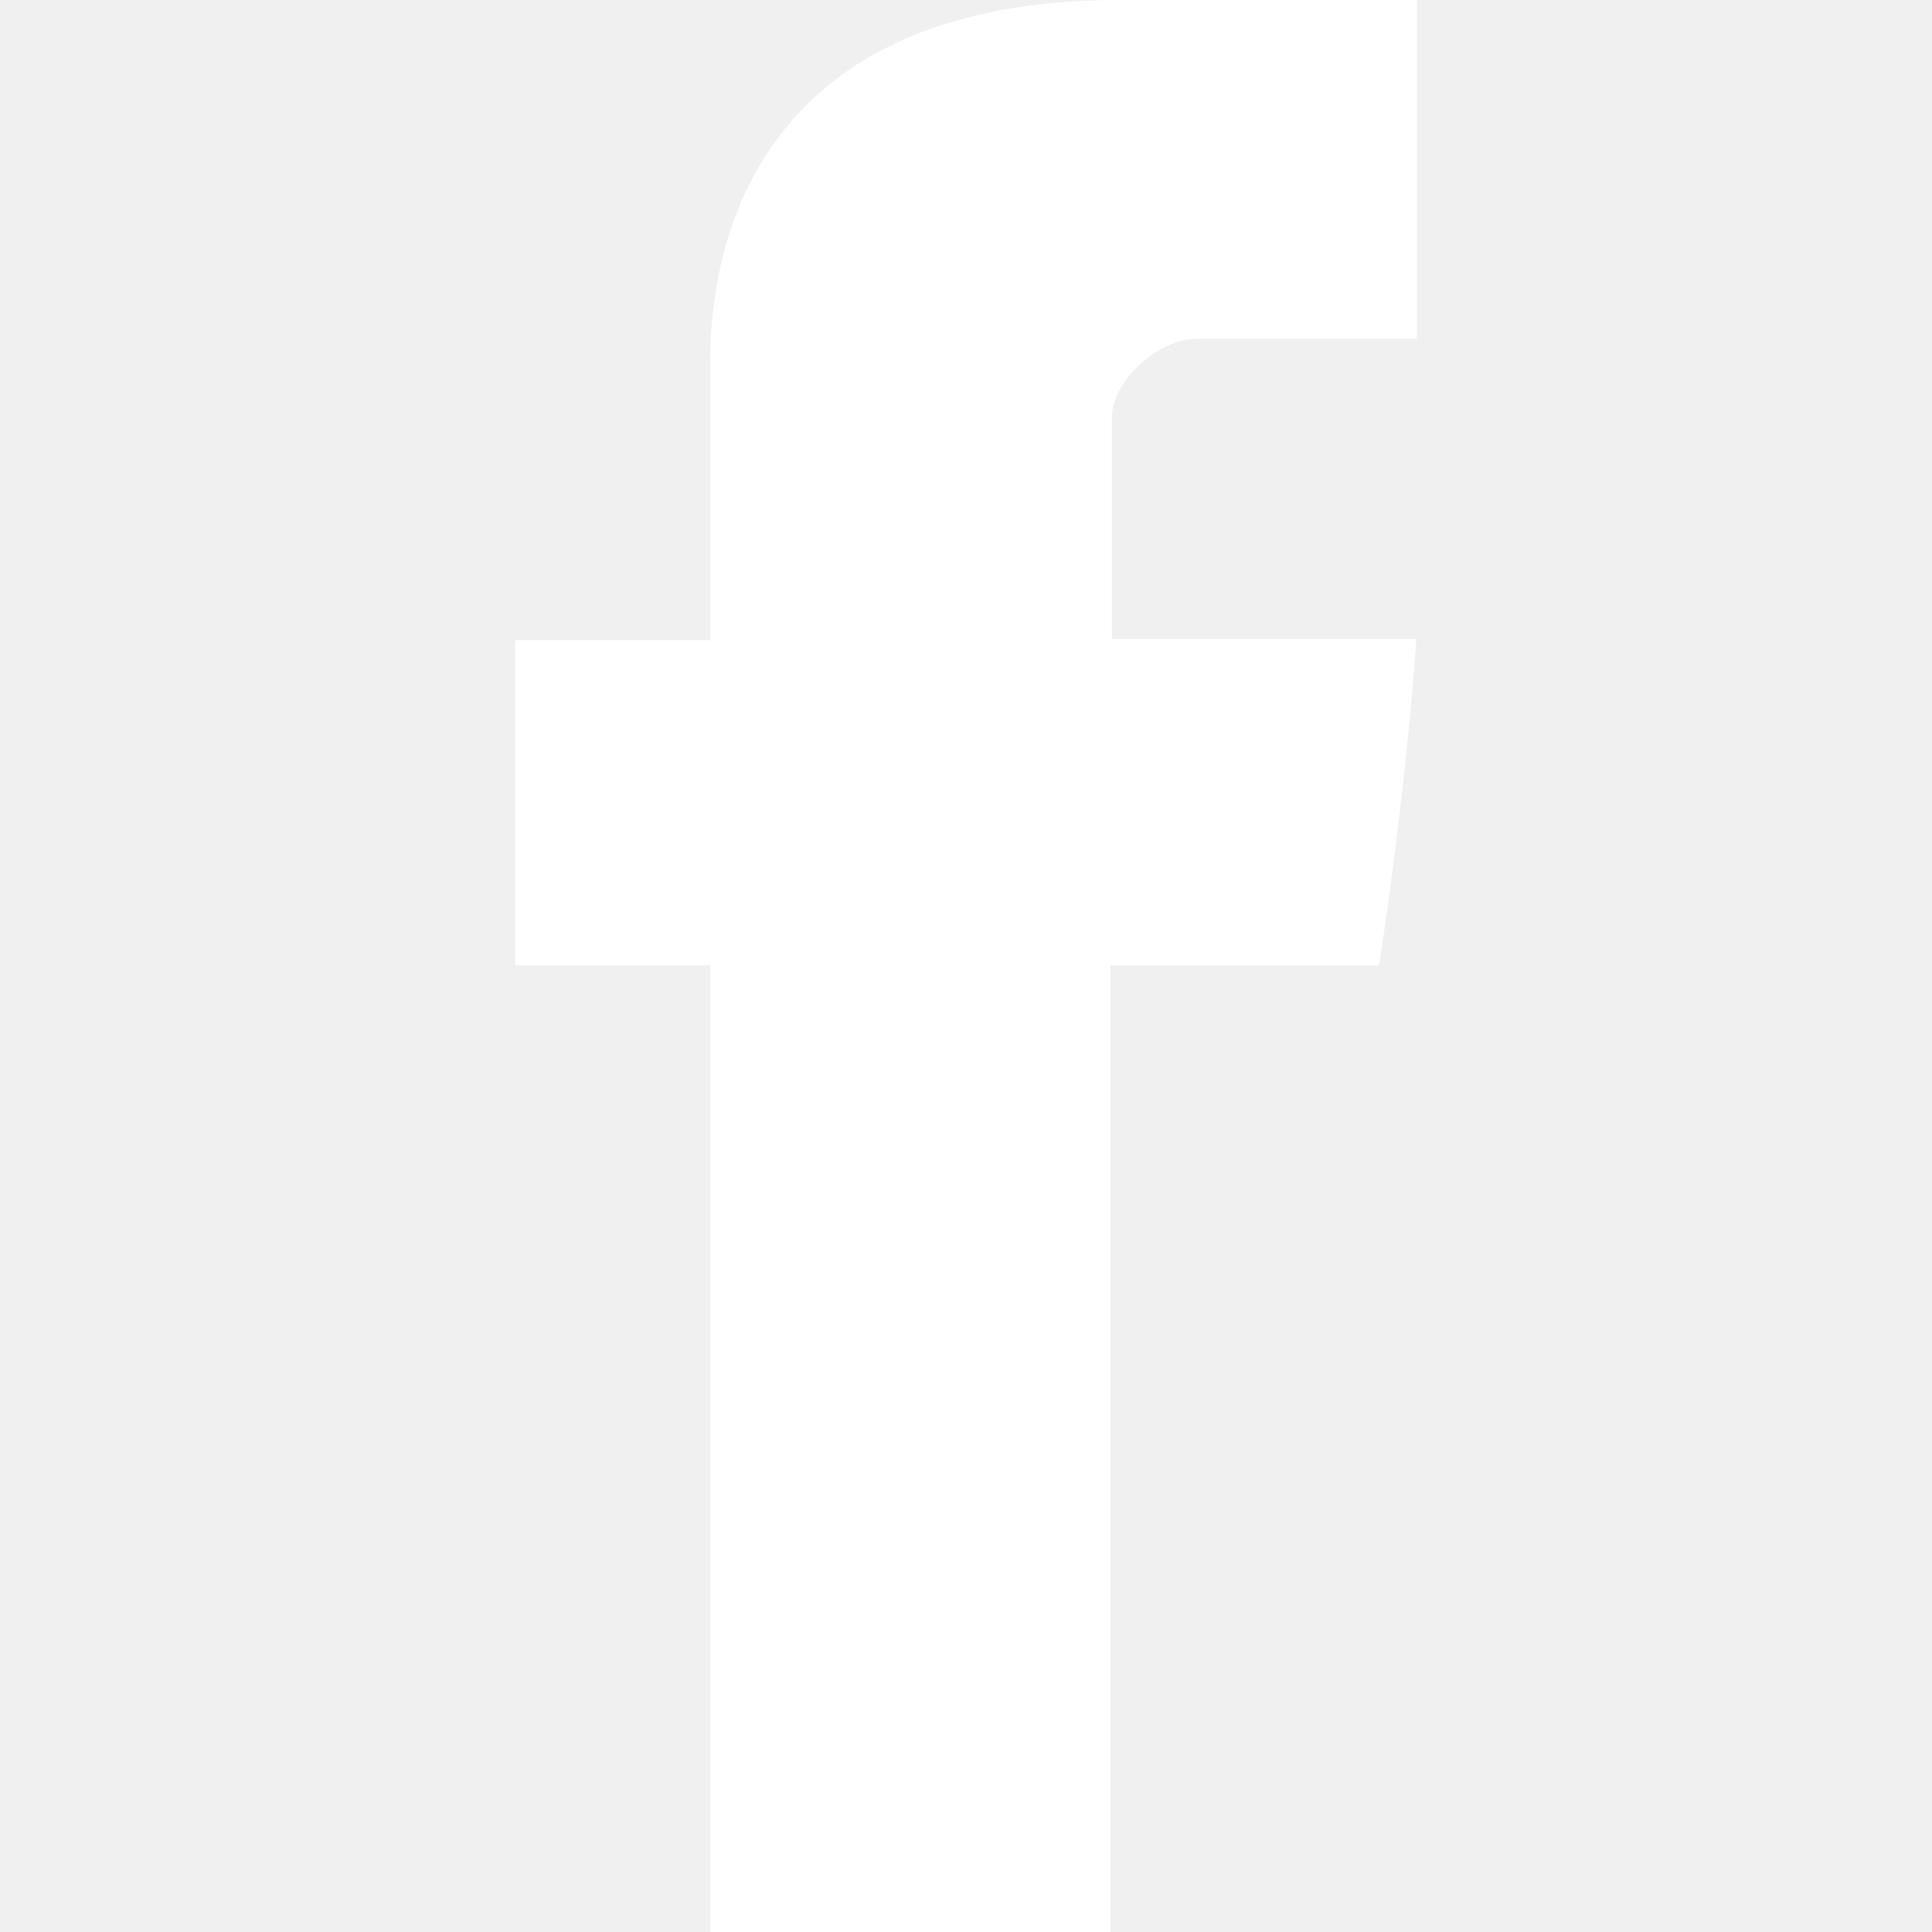
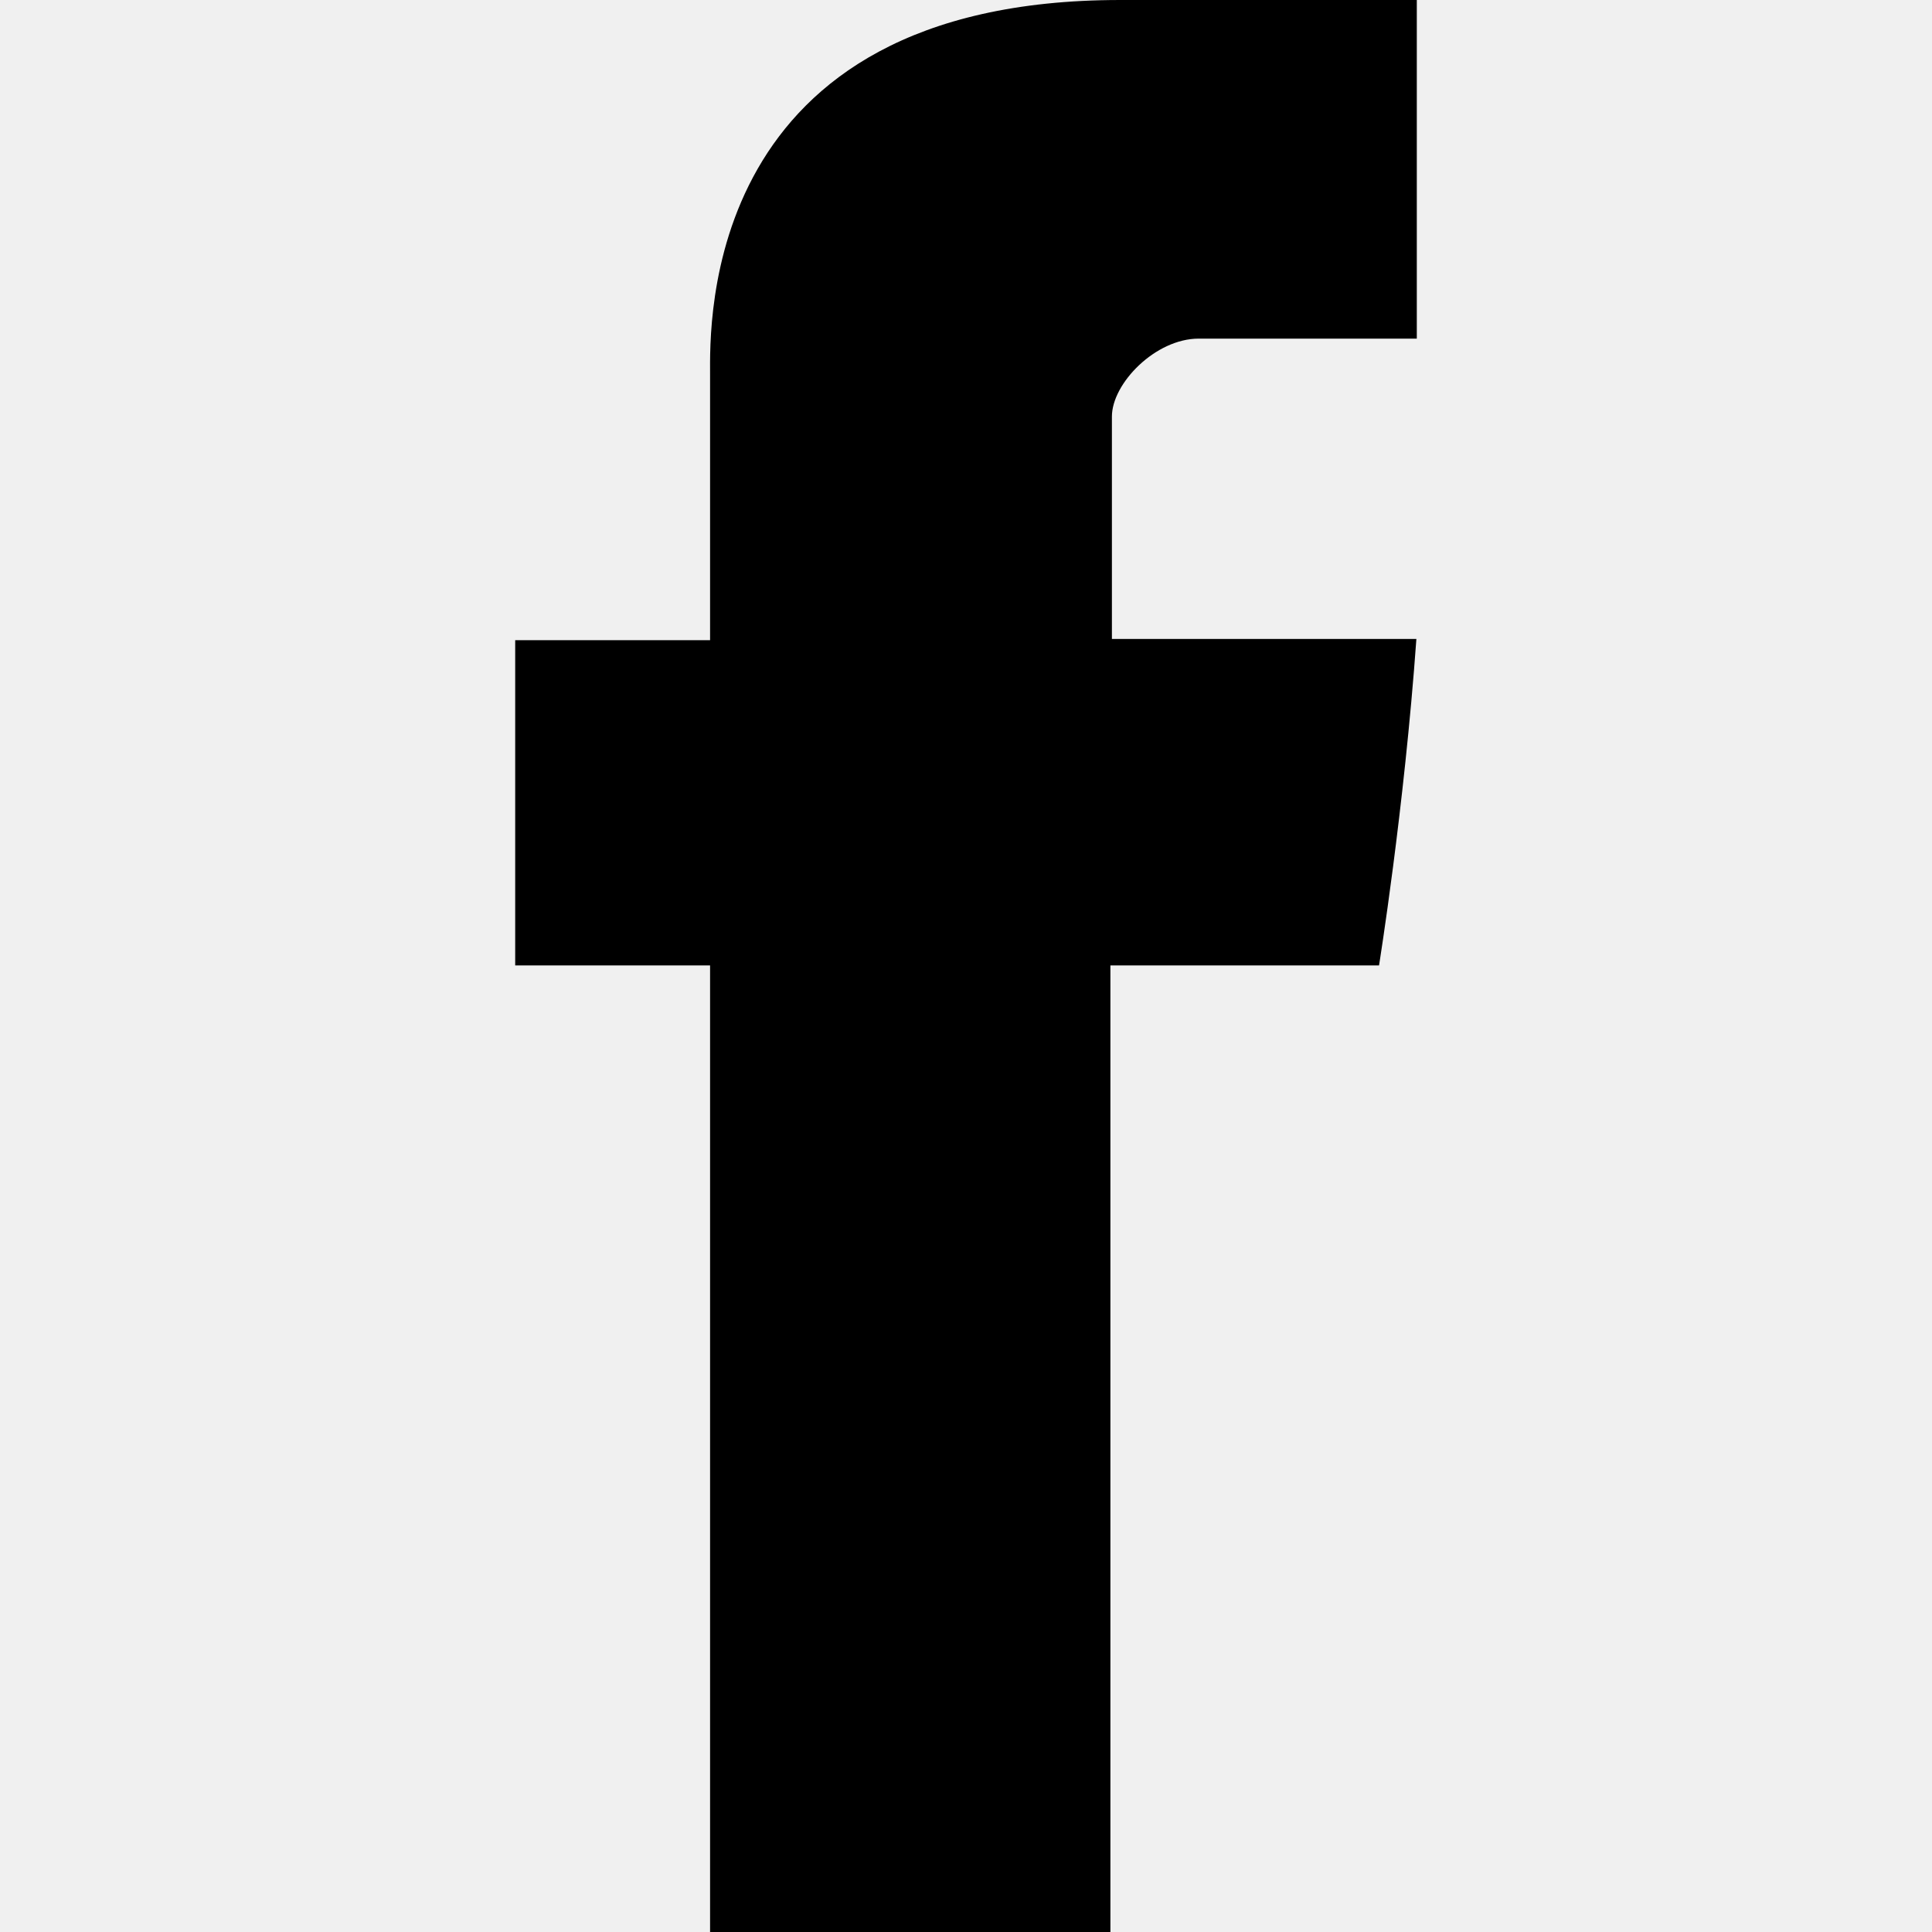
- <svg xmlns="http://www.w3.org/2000/svg" version="1.1" id="Capa_1" x="0px" y="0px" width="430.113px" height="430.114px" viewBox="0 0 430.113 430.114" style="enable-background:new 0 0 430.113 430.114;" xml:space="preserve" fill="#ffffff">
+ <svg xmlns="http://www.w3.org/2000/svg" version="1.1" id="Capa_1" x="0px" y="0px" width="430.113px" height="430.114px" viewBox="0 0 430.113 430.114" style="enable-background:new 0 0 430.113 430.114;" xml:space="preserve">
  <g>
    <path id="Facebook" d="M158.081,83.3c0,10.839,0,59.218,0,59.218h-43.385v72.412h43.385v215.183h89.122V214.936h59.805   c0,0,5.601-34.721,8.316-72.685c-7.784,0-67.784,0-67.784,0s0-42.127,0-49.511c0-7.4,9.717-17.354,19.321-17.354   c9.586,0,29.818,0,48.557,0c0-9.859,0-43.924,0-75.385c-25.016,0-53.476,0-66.021,0C155.878-0.004,158.081,72.48,158.081,83.3z" />
  </g>
  <g>
</g>
  <g>
</g>
  <g>
</g>
  <g>
</g>
  <g>
</g>
  <g>
</g>
  <g>
</g>
  <g>
</g>
  <g>
</g>
  <g>
</g>
  <g>
</g>
  <g>
</g>
  <g>
</g>
  <g>
</g>
  <g>
</g>
</svg>
